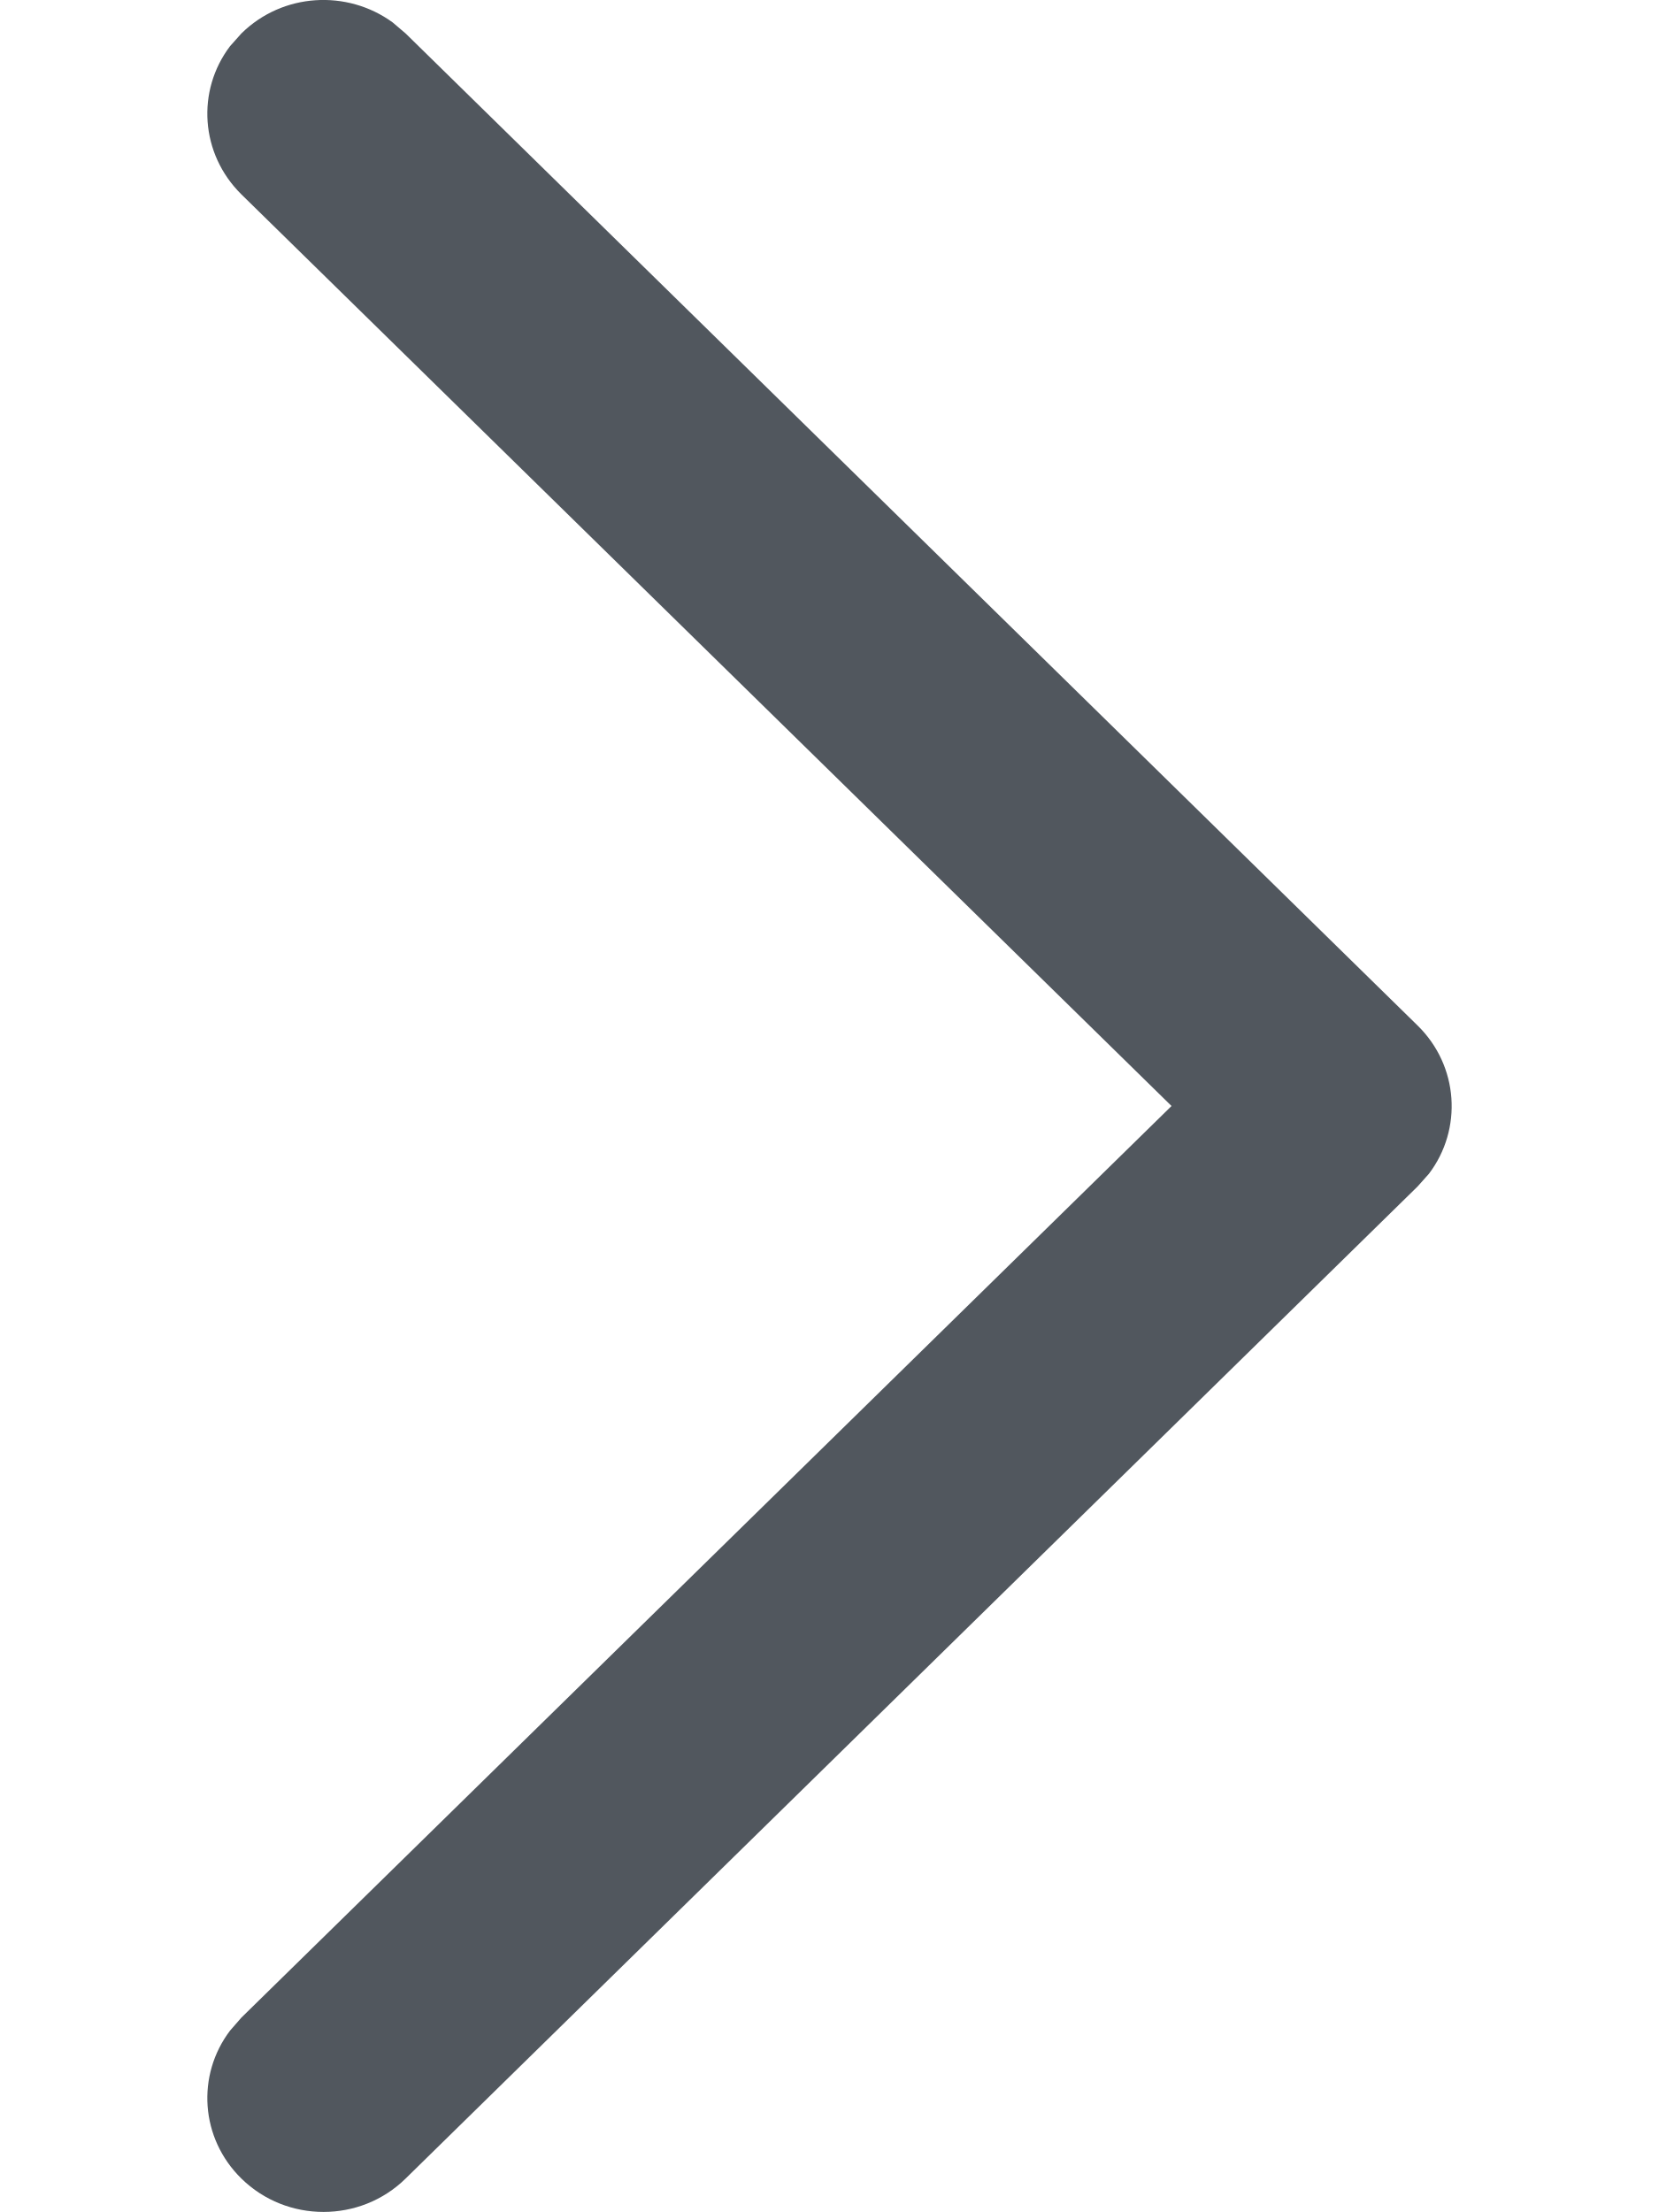
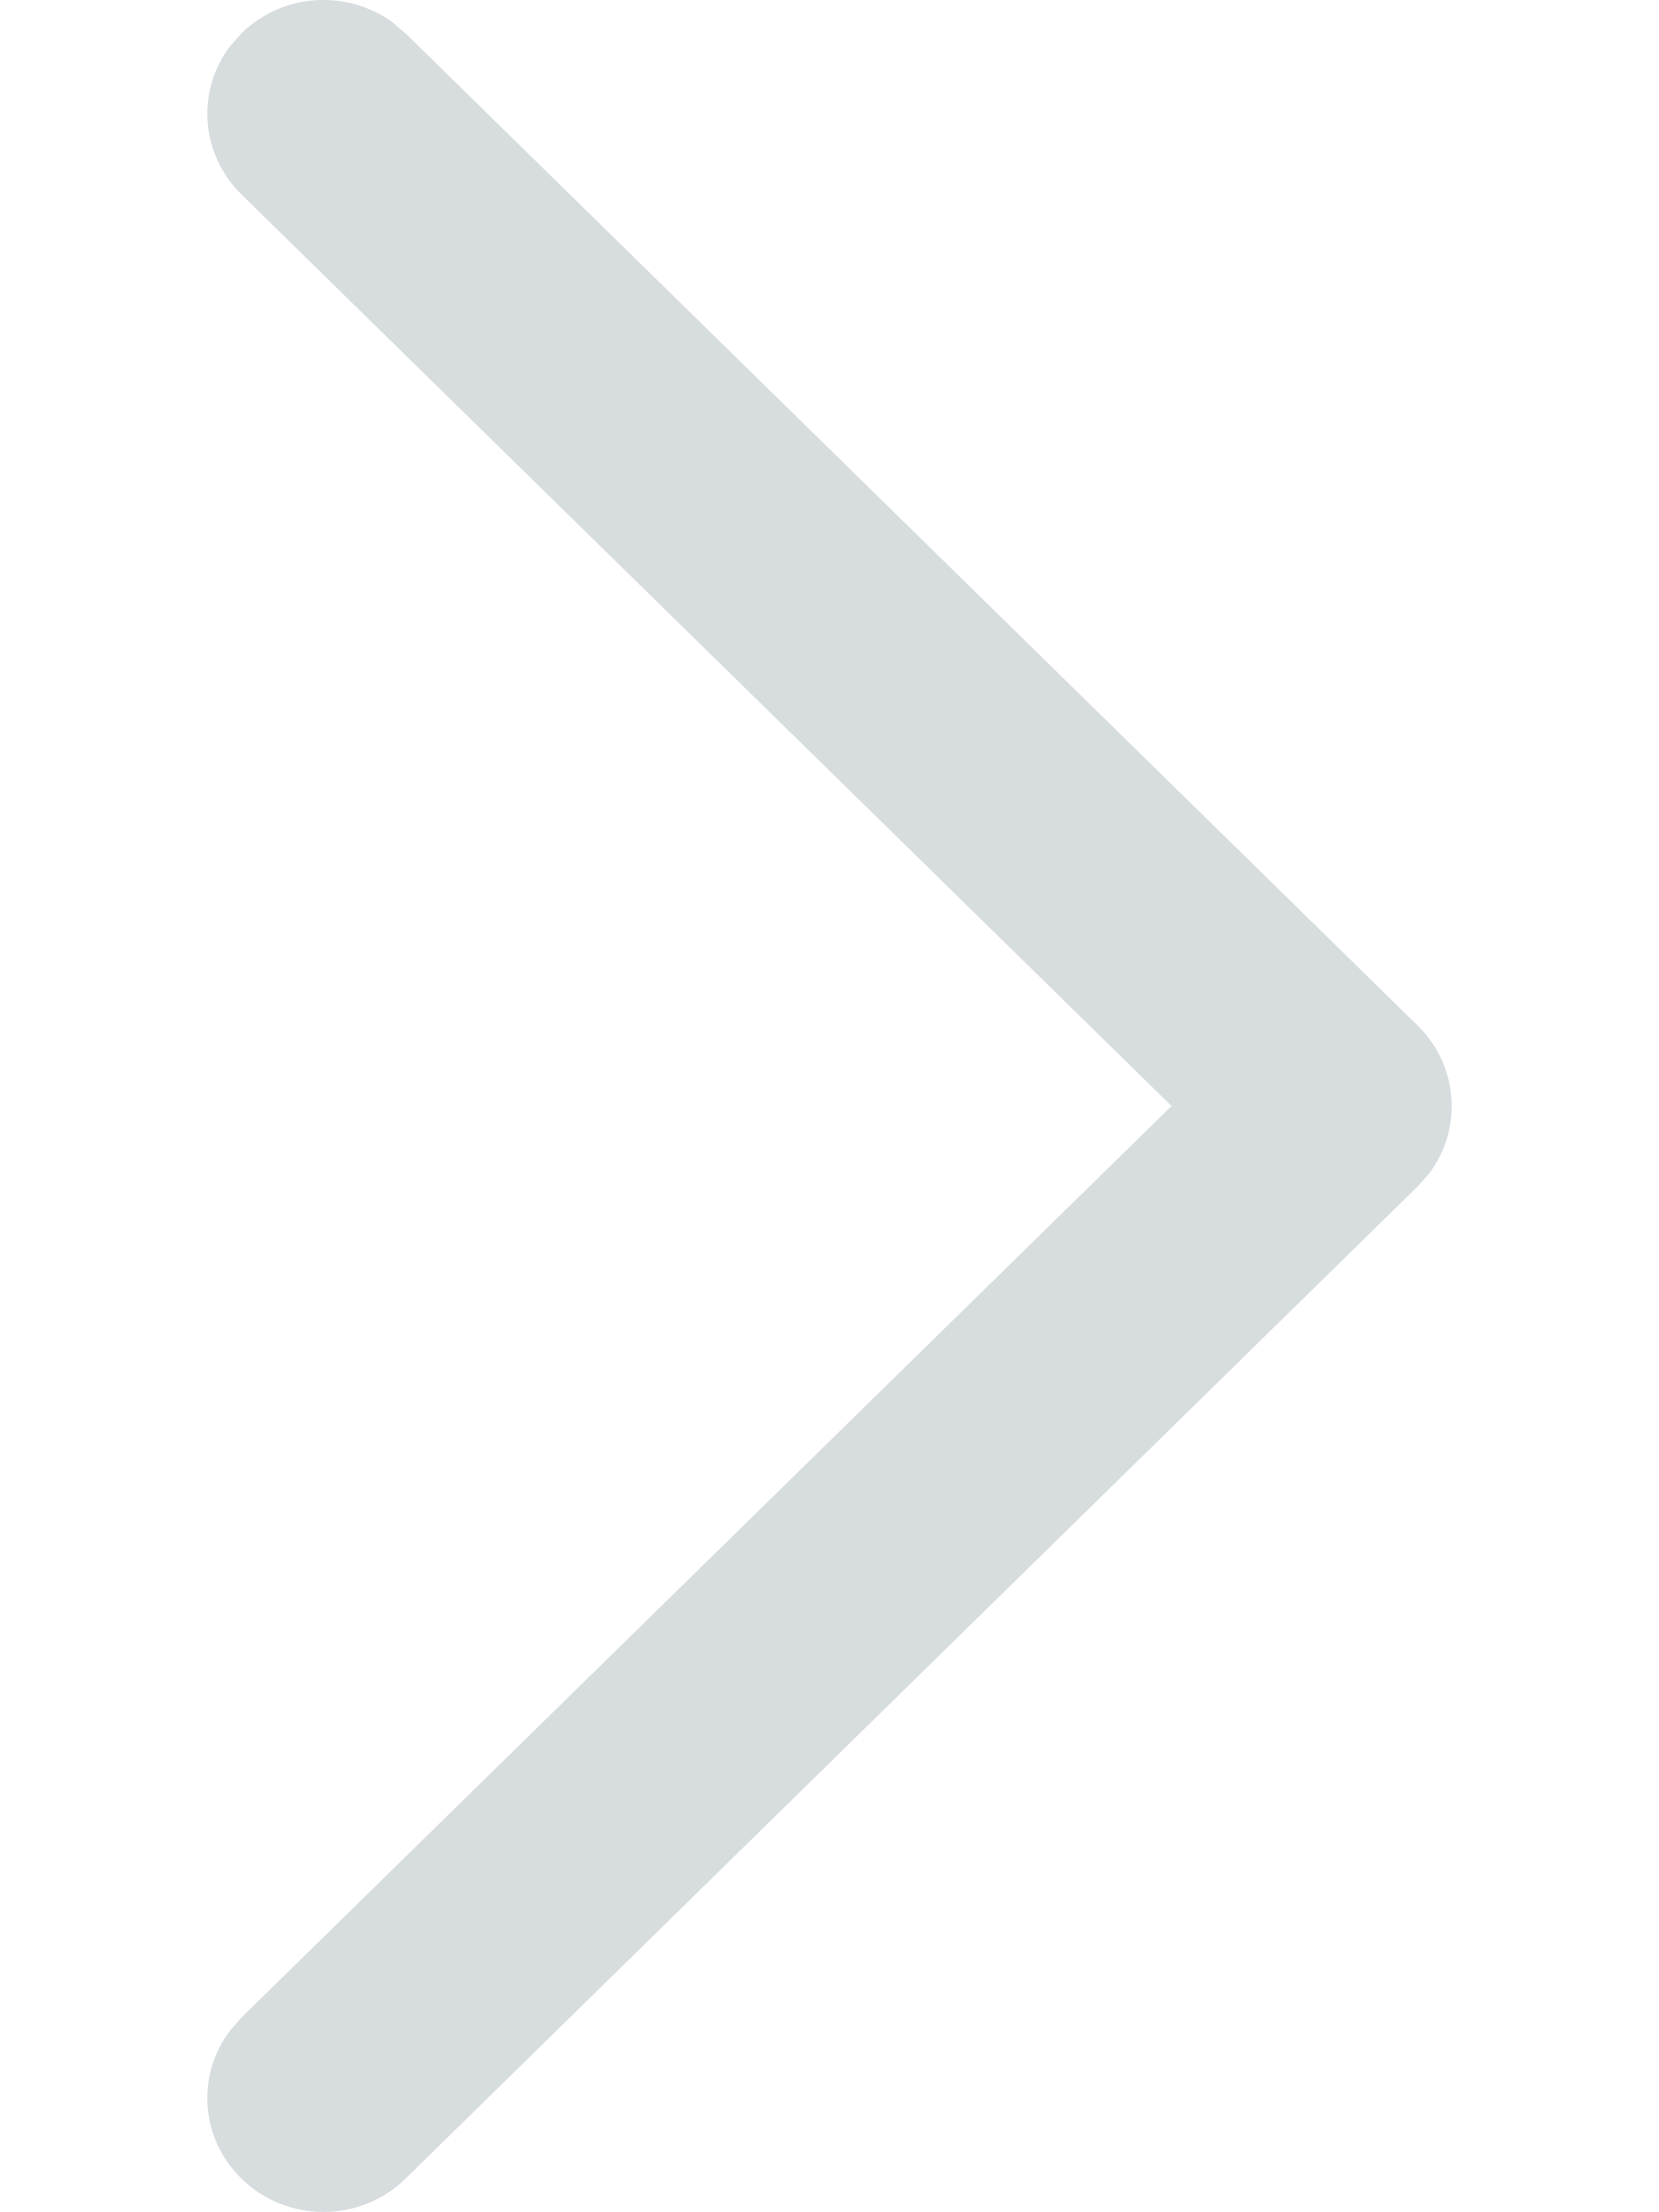
- <svg xmlns="http://www.w3.org/2000/svg" width="6" height="8" viewBox="0 0 6 8" fill="none">
-   <path d="M0.873 7.879C0.724 7.733 0.71 7.505 0.832 7.344L0.873 7.297L4.237 4L0.873 0.703C0.724 0.556 0.71 0.328 0.832 0.167L0.873 0.121C1.022 -0.026 1.255 -0.039 1.42 0.081L1.467 0.121L5.127 3.709C5.276 3.855 5.29 4.084 5.168 4.245L5.127 4.291L1.467 7.879C1.303 8.04 1.037 8.04 0.873 7.879Z" fill="#51575E" />
+ <svg xmlns="http://www.w3.org/2000/svg" width="6" height="8" viewBox="0 0 6 8">
+   <path d="M0.873 7.879C0.724 7.733 0.71 7.505 0.832 7.344L0.873 7.297L4.237 4L0.873 0.703C0.724 0.556 0.71 0.328 0.832 0.167L0.873 0.121C1.022 -0.026 1.255 -0.039 1.42 0.081L1.467 0.121L5.127 3.709C5.276 3.855 5.29 4.084 5.168 4.245L5.127 4.291L1.467 7.879C1.303 8.04 1.037 8.04 0.873 7.879Z" fill="#D7DCDF" />
</svg>
